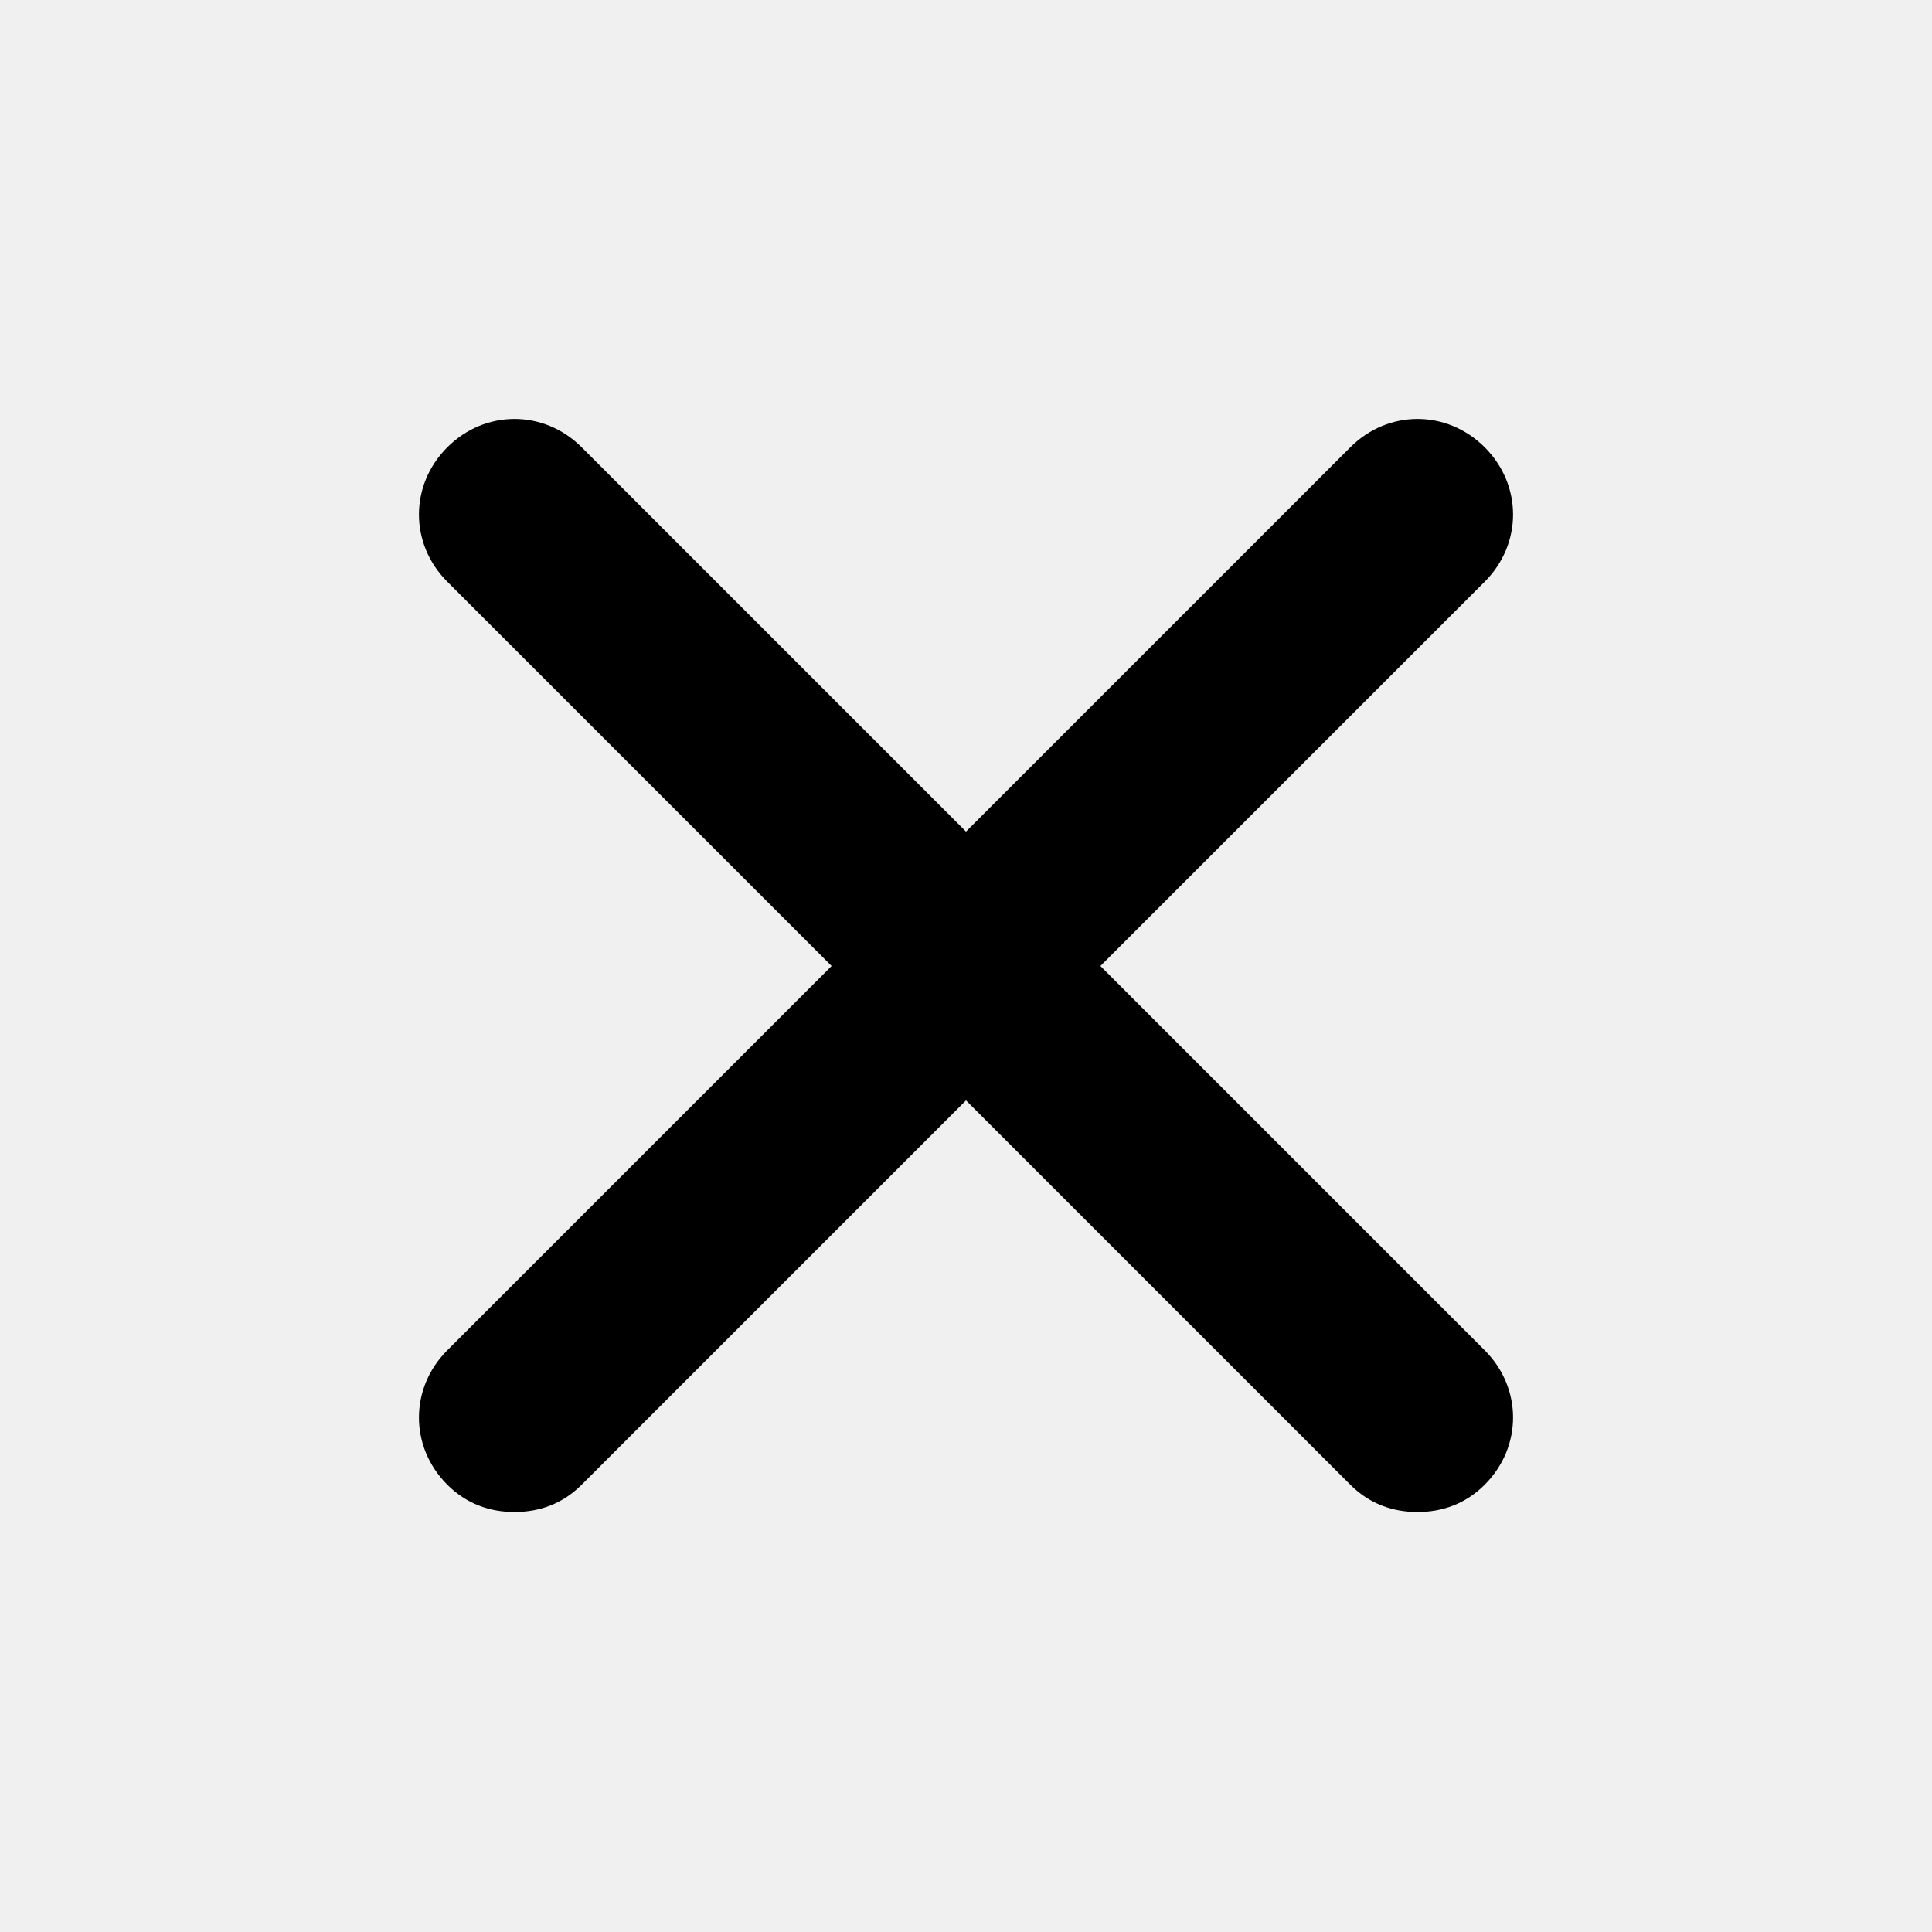
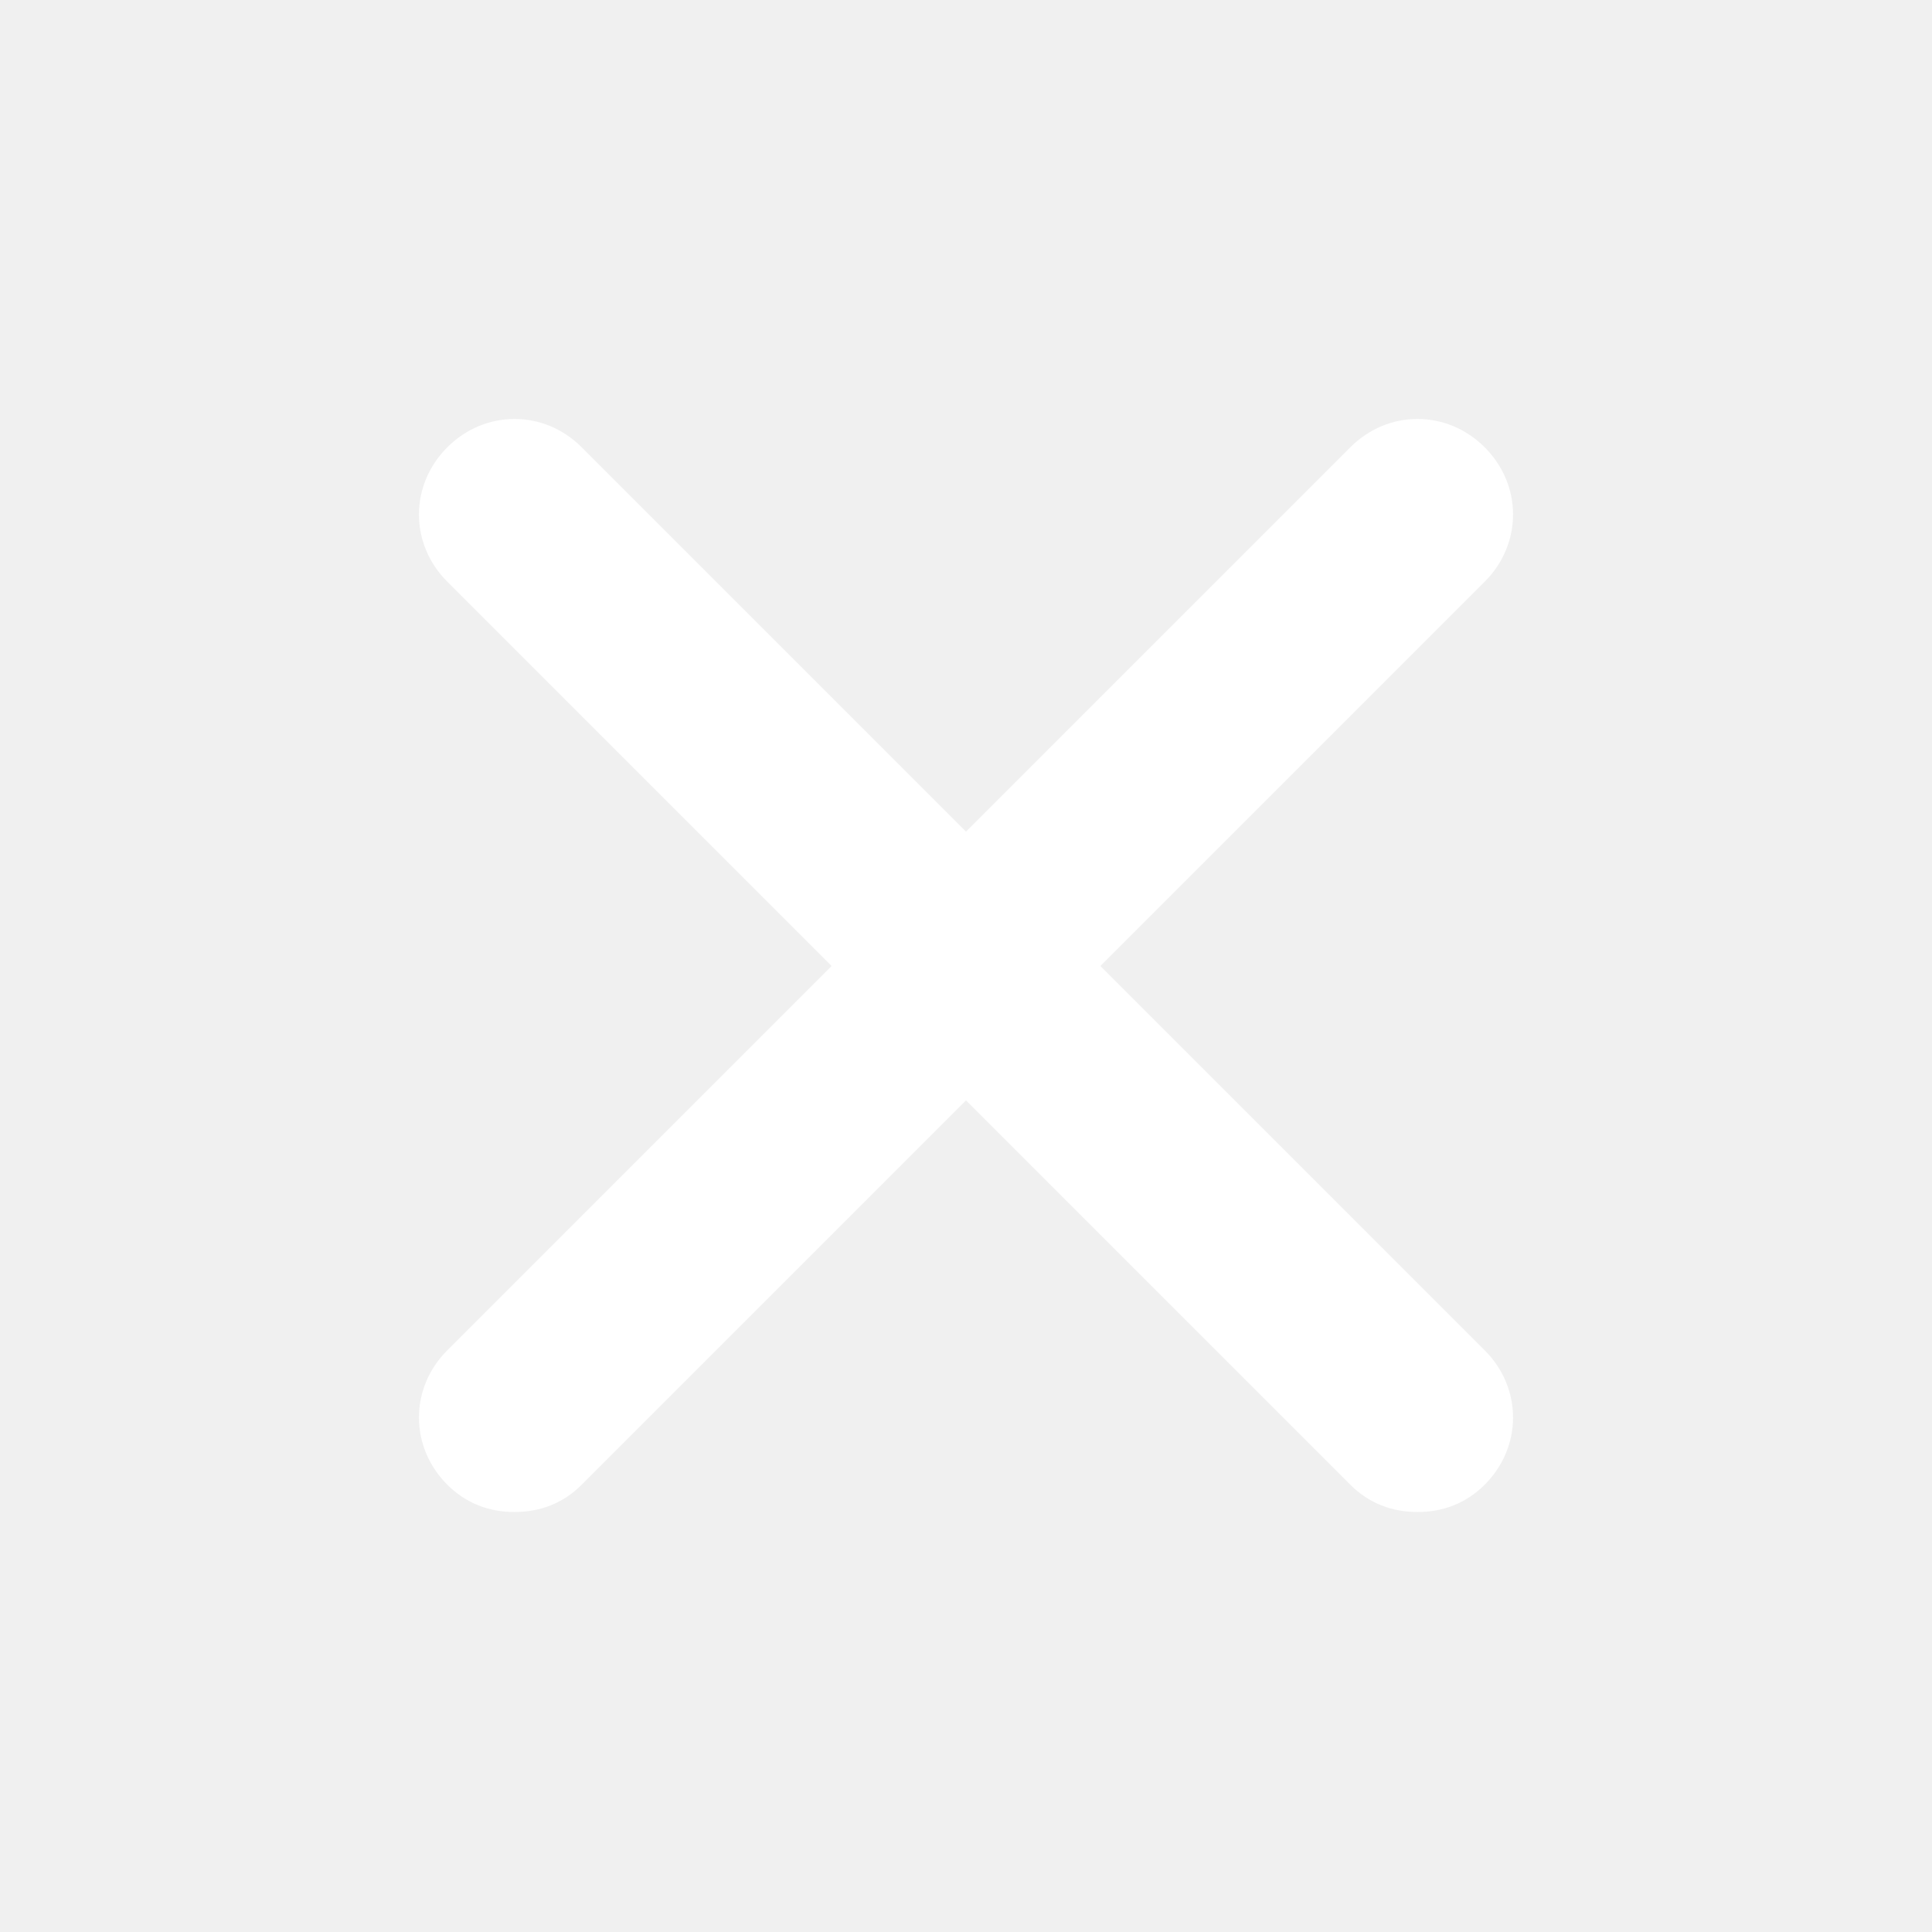
<svg xmlns="http://www.w3.org/2000/svg" width="92" height="92" id="cross">
-   <path d="M70.7 64.3c1.8 1.8 1.8 4.6 0 6.4-.9.9-2 1.3-3.2 1.3-1.2 0-2.3-.4-3.2-1.3L46 52.4 27.7 70.7c-.9.9-2 1.3-3.2 1.3s-2.3-.4-3.2-1.3c-1.8-1.8-1.8-4.6 0-6.4L39.6 46 21.3 27.7c-1.8-1.8-1.8-4.6 0-6.4 1.8-1.8 4.6-1.8 6.4 0L46 39.6l18.3-18.3c1.8-1.8 4.6-1.8 6.4 0 1.8 1.8 1.8 4.6 0 6.4L52.4 46l18.3 18.3z" />
+   <path fill="white" d="M70.7 64.3c1.8 1.8 1.8 4.6 0 6.4-.9.9-2 1.3-3.2 1.3-1.2 0-2.3-.4-3.2-1.3L46 52.4 27.7 70.7c-.9.9-2 1.3-3.2 1.3s-2.3-.4-3.2-1.3c-1.8-1.8-1.8-4.6 0-6.4L39.6 46 21.3 27.7c-1.8-1.8-1.8-4.6 0-6.4 1.8-1.8 4.6-1.8 6.4 0L46 39.6l18.3-18.3c1.8-1.8 4.6-1.8 6.4 0 1.8 1.8 1.8 4.6 0 6.4L52.4 46l18.3 18.3z" />
</svg>
